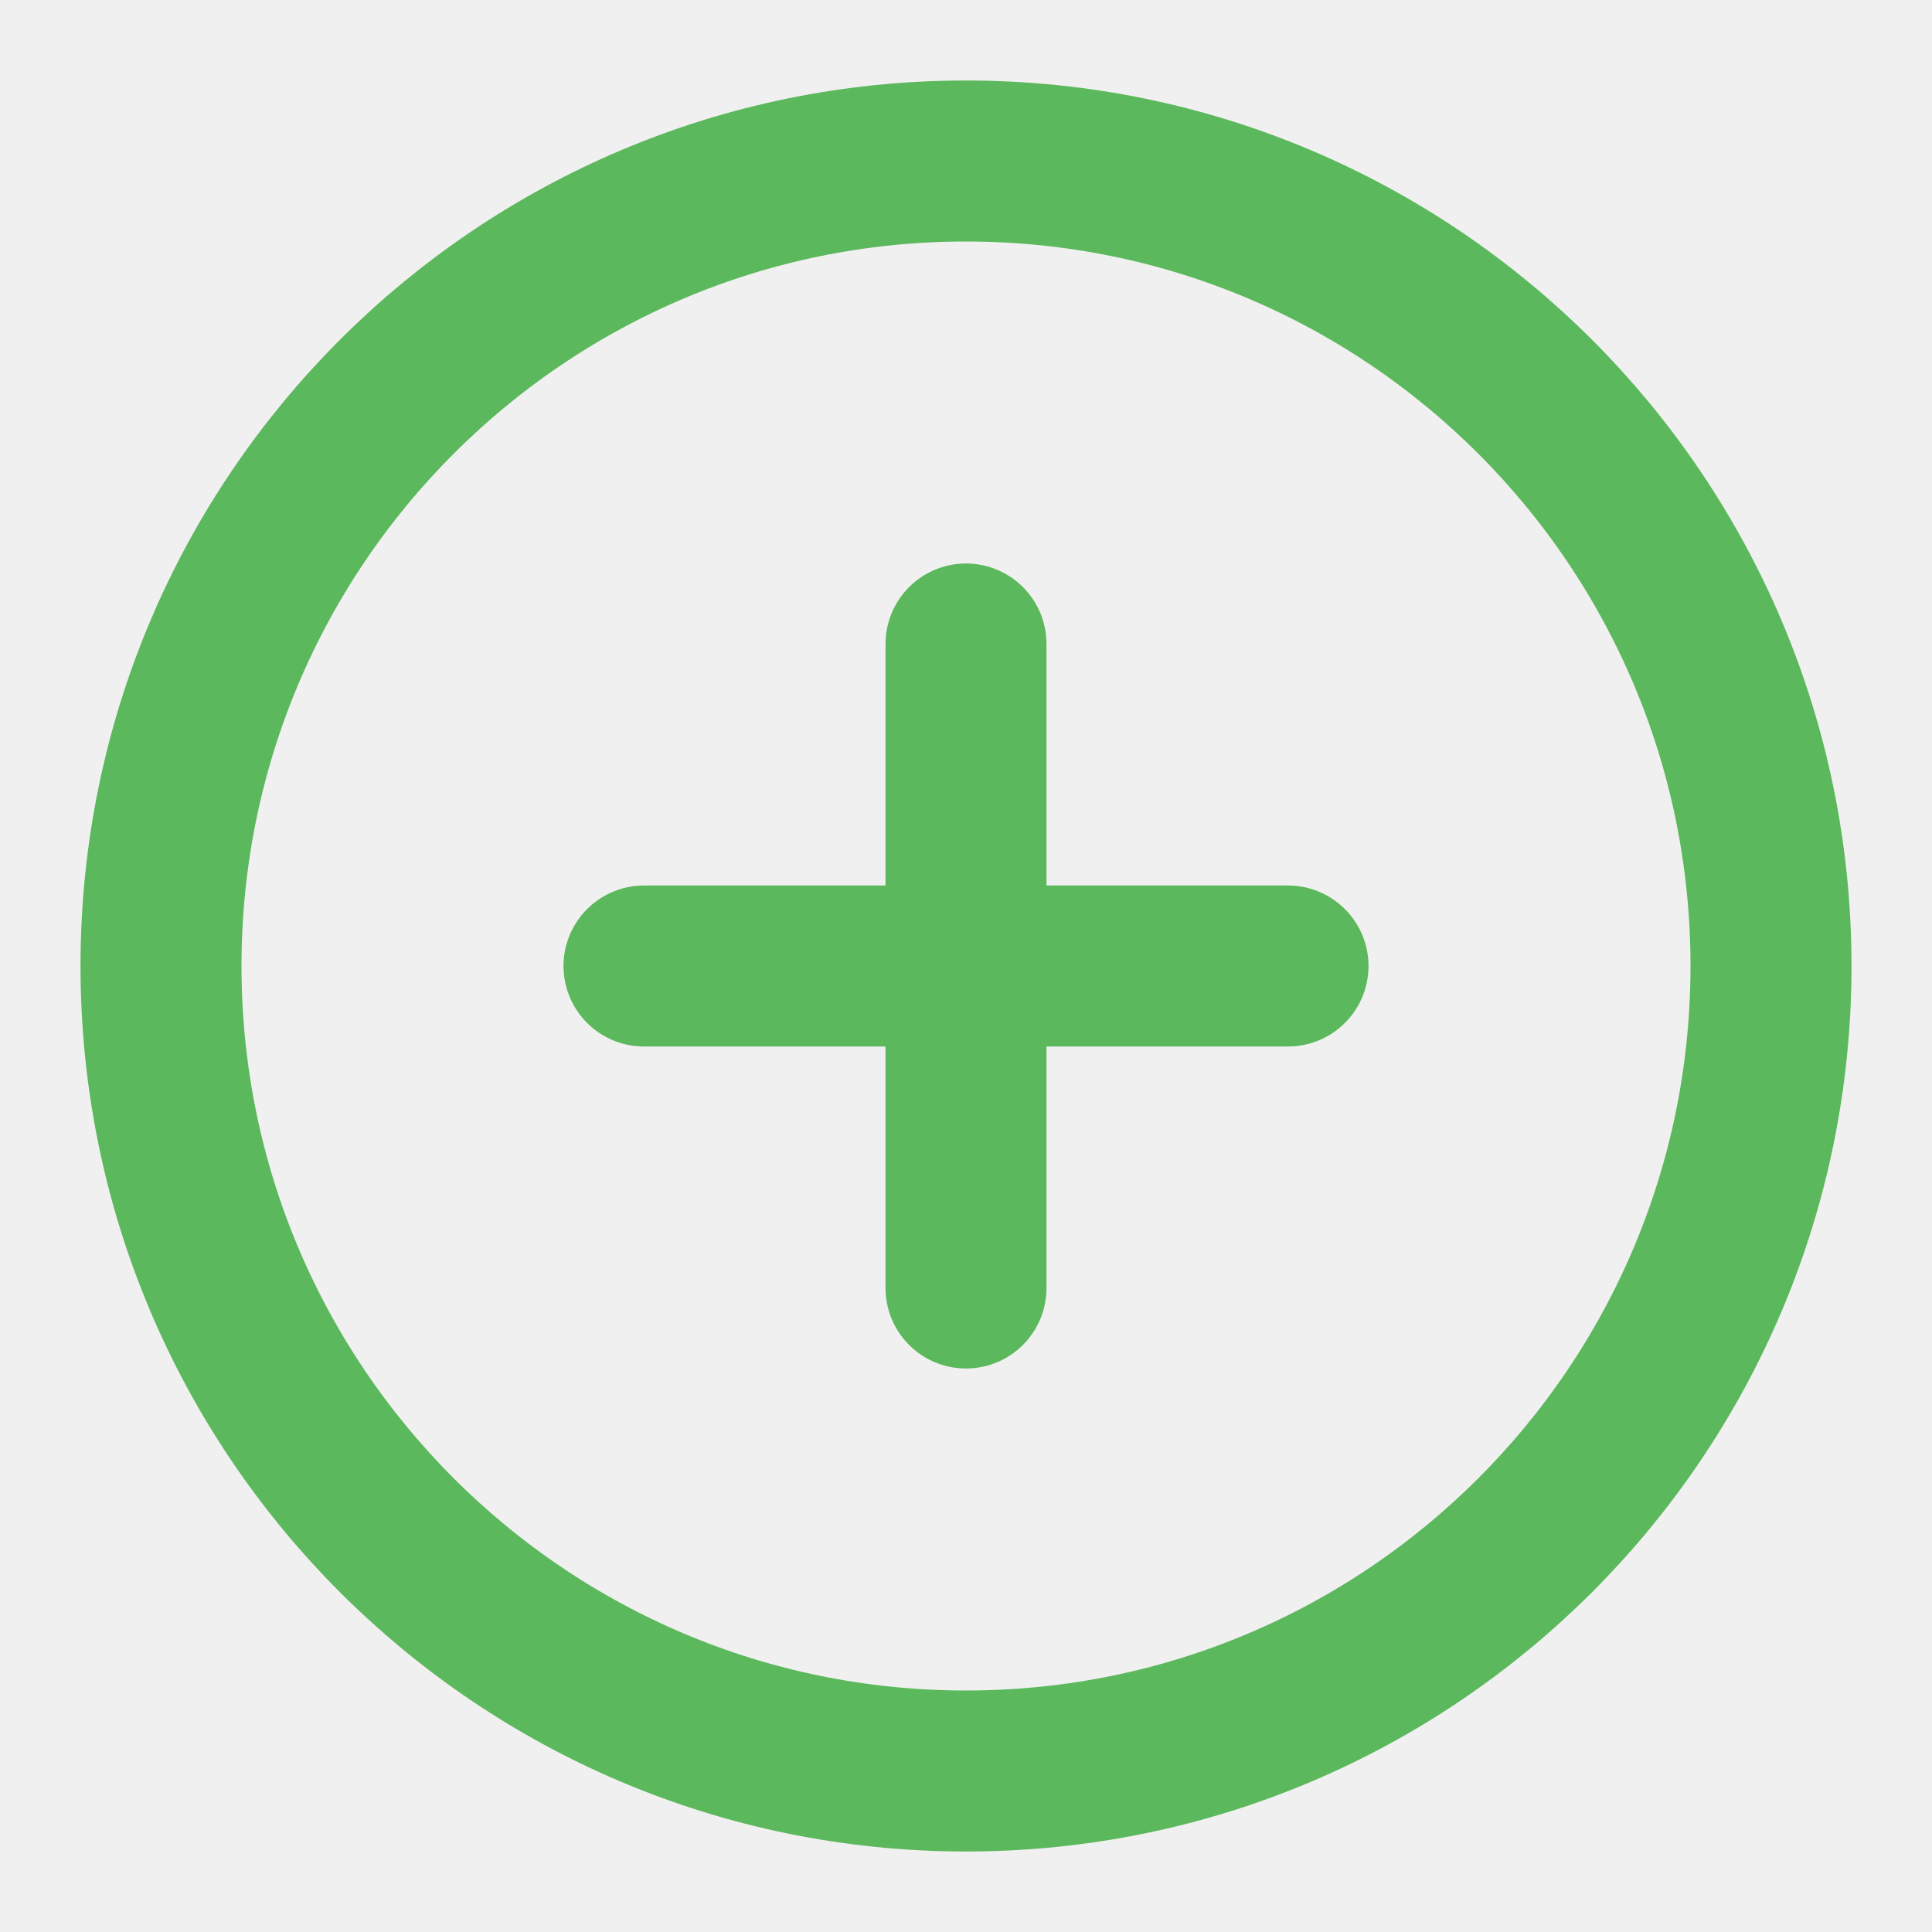
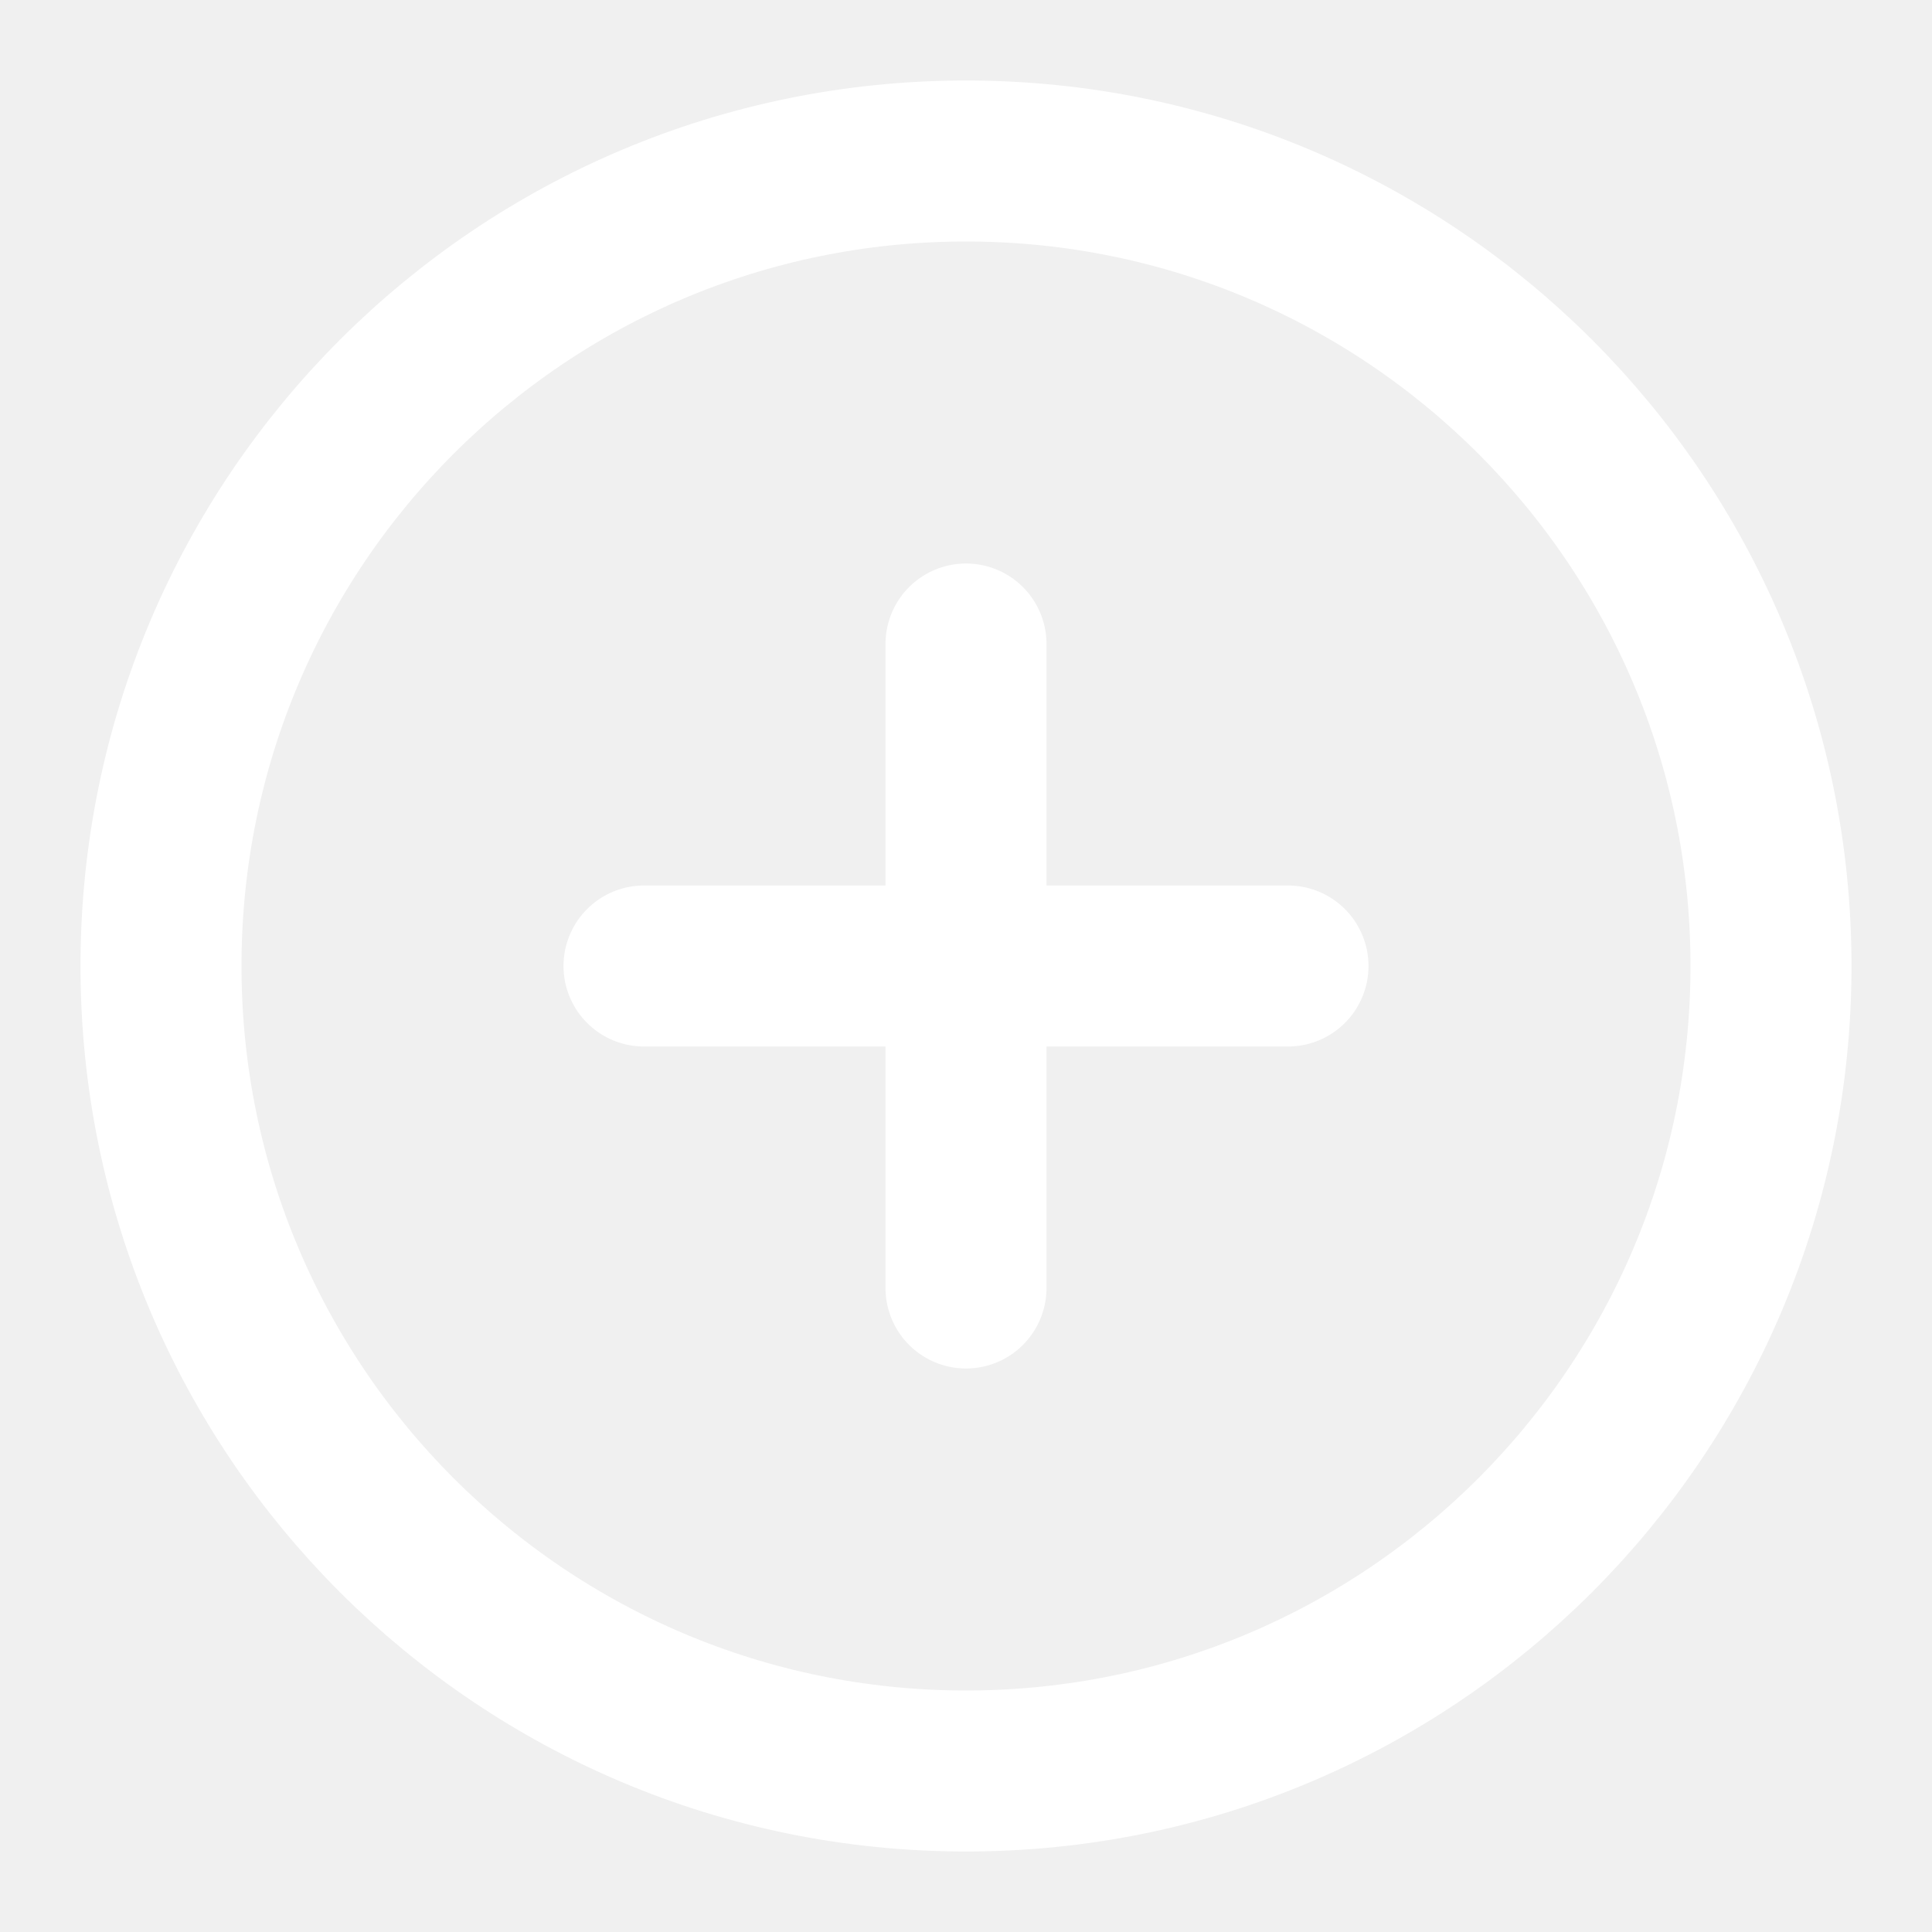
- <svg xmlns="http://www.w3.org/2000/svg" width="24" height="24" viewBox="0 0 24 24" fill="none" stroke="#5cb85c" stroke-width="2" stroke-linecap="round" stroke-linejoin="round">
+ <svg xmlns="http://www.w3.org/2000/svg" width="24" height="24" viewBox="0 0 24 24" fill="none" stroke="#FFFFFF" stroke-width="2" stroke-linecap="round" stroke-linejoin="round">
  <circle cx="12" cy="12" r="10" />
  <line x1="12" y1="8" x2="12" y2="16" />
  <line x1="8" y1="12" x2="16" y2="12" />
</svg>
